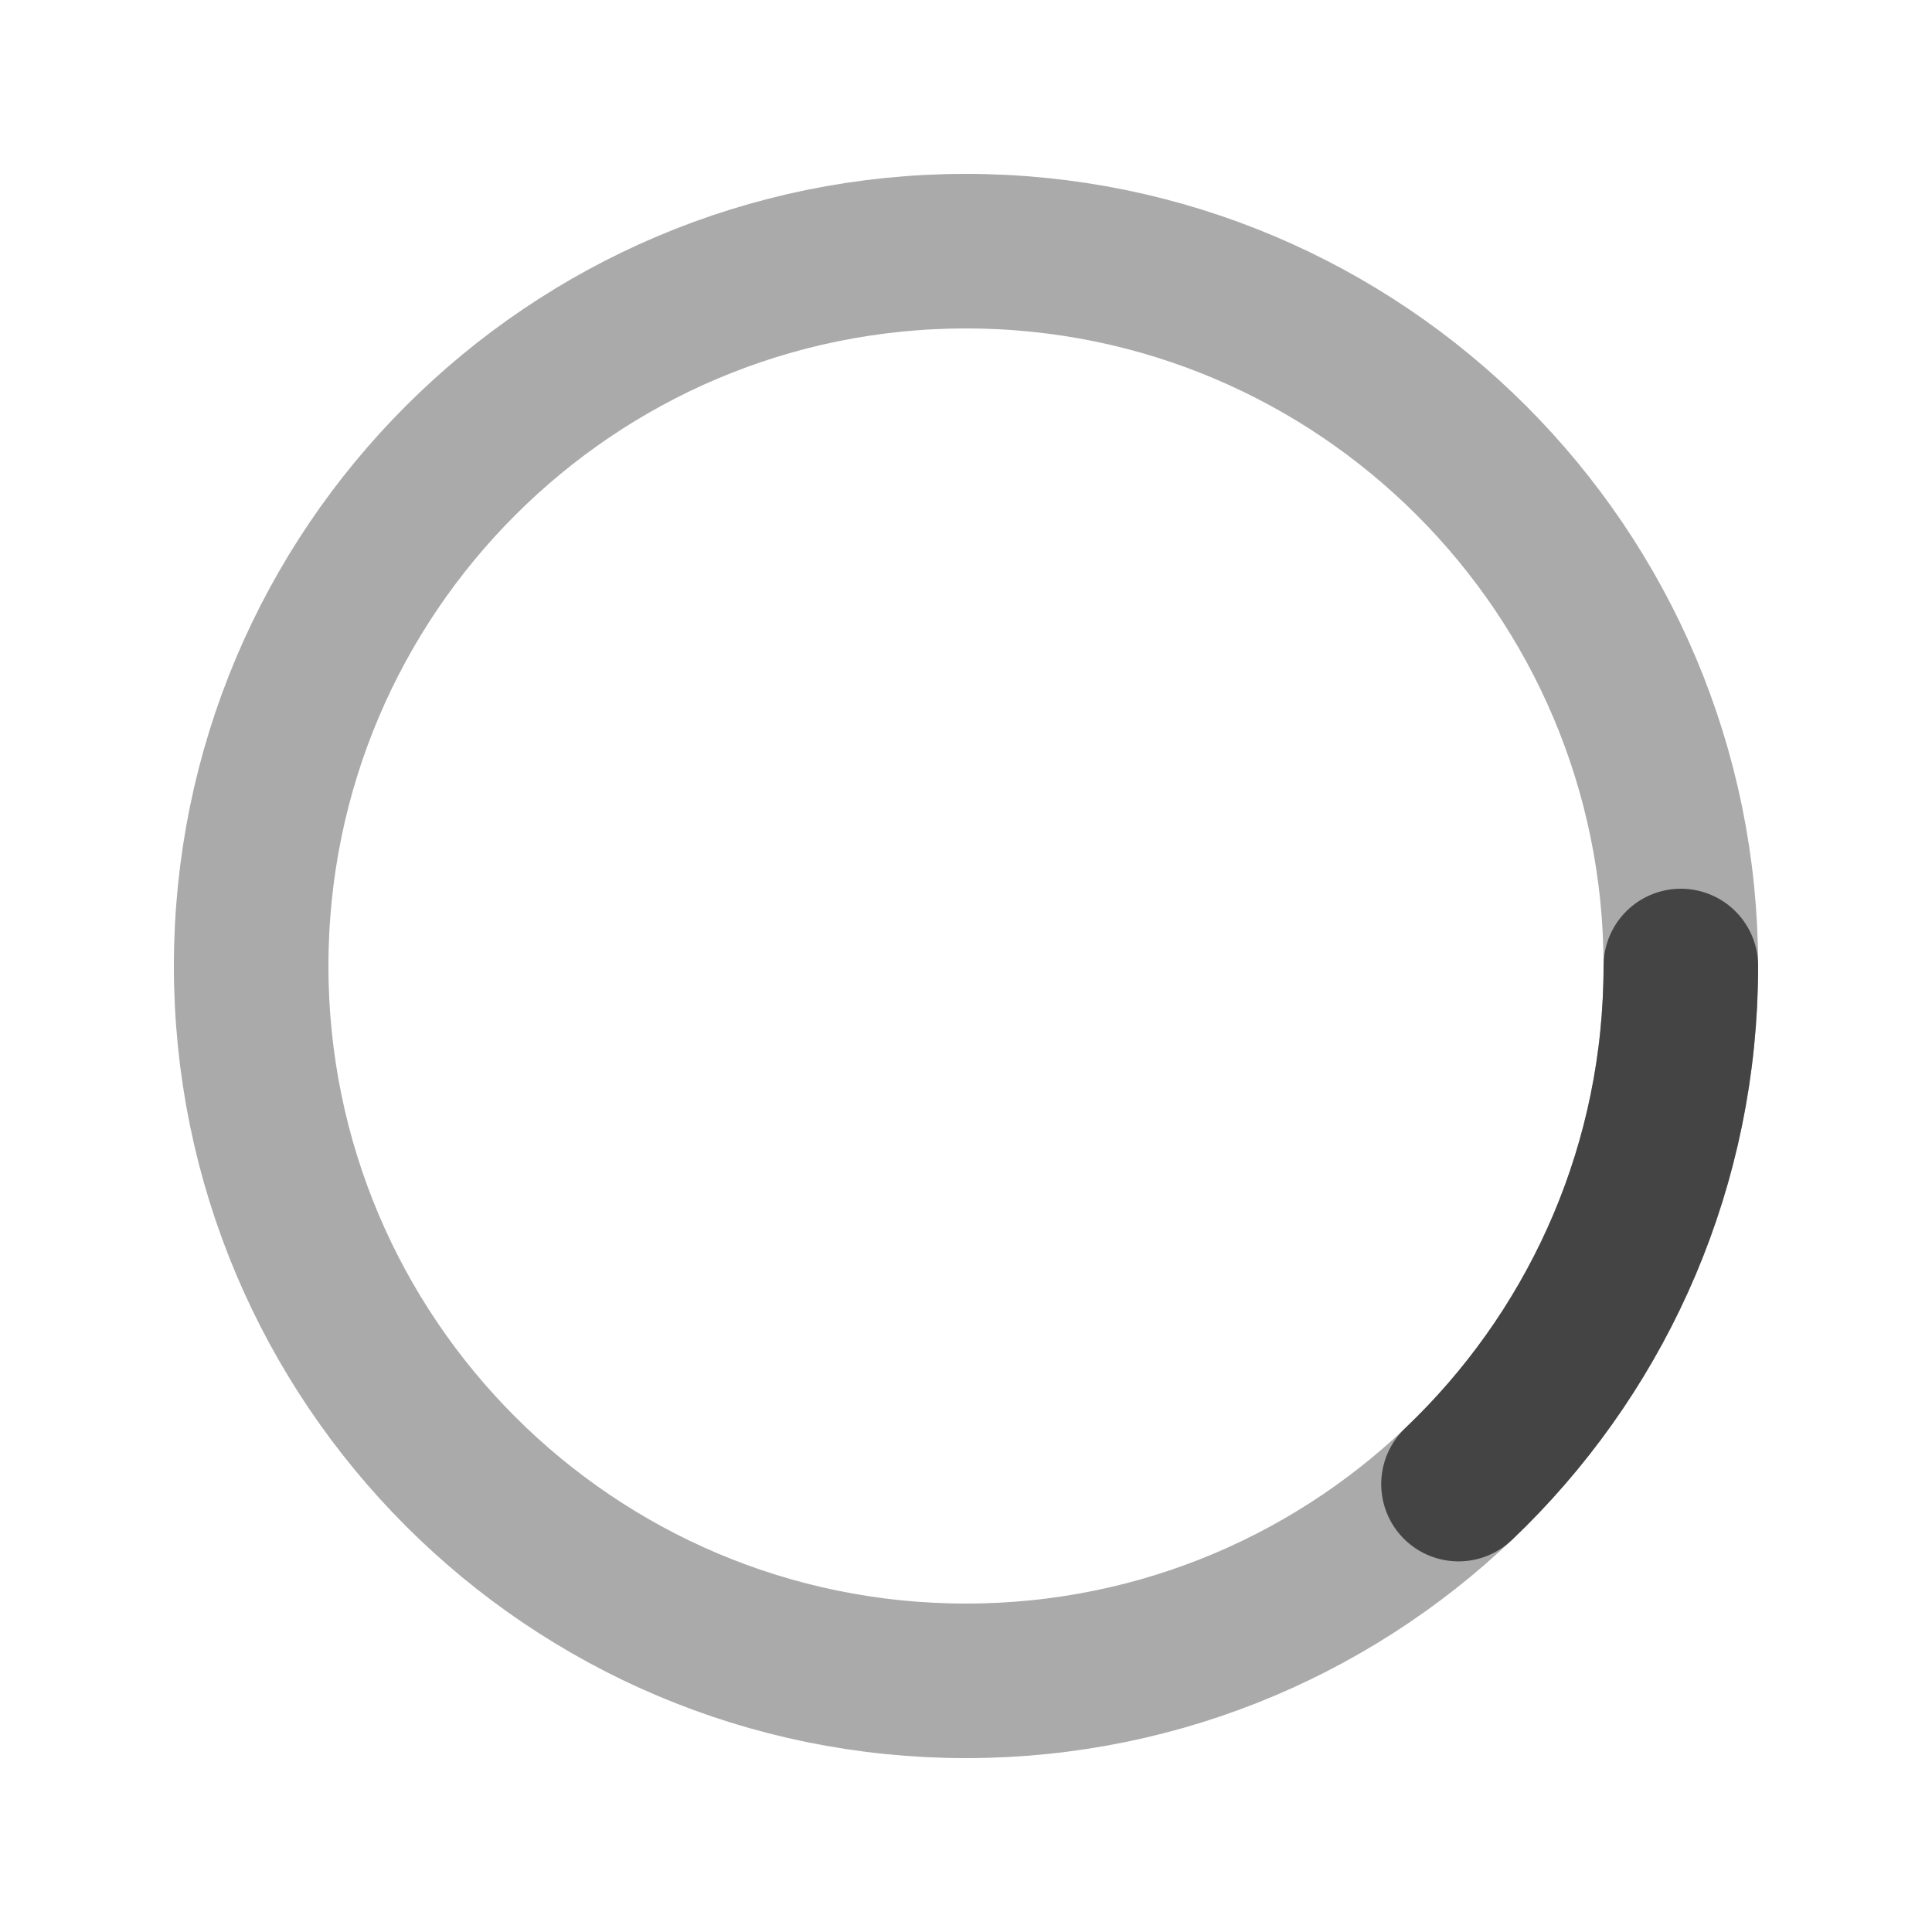
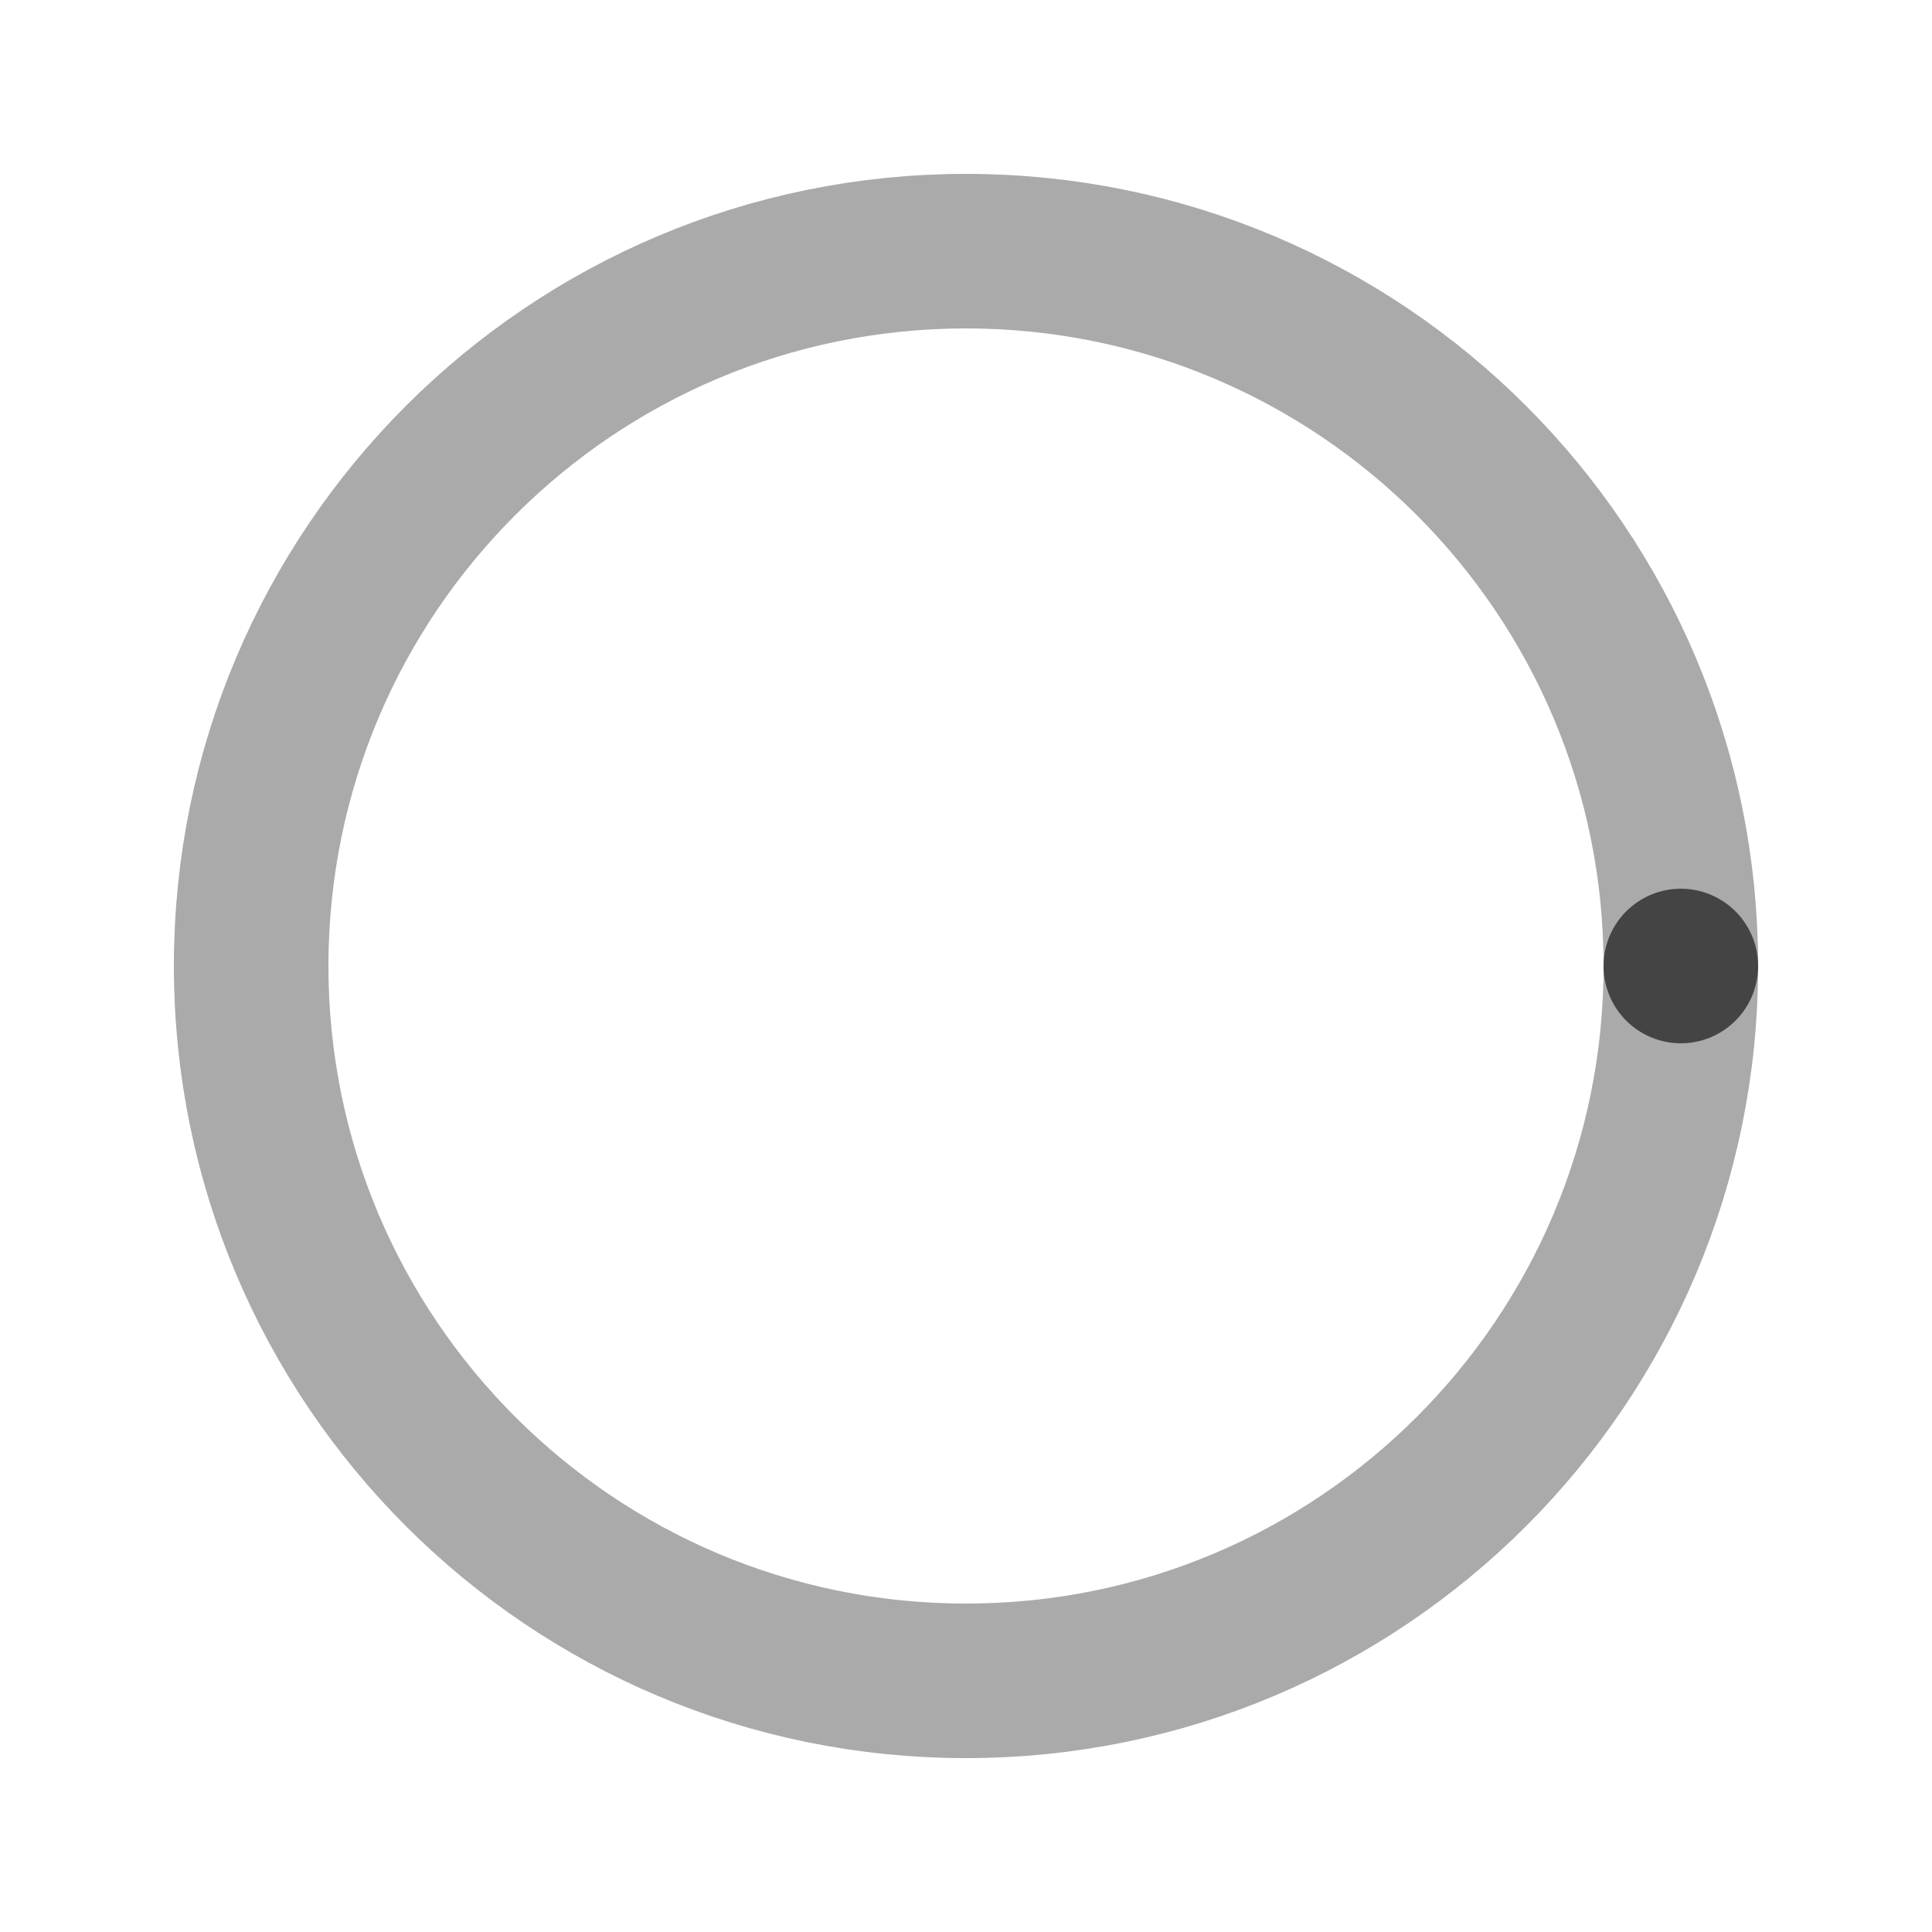
<svg xmlns="http://www.w3.org/2000/svg" version="1.1" id="Layer_1" x="0px" y="0px" viewBox="0 0 100 100" enable-background="new 0 0 100 100" xml:space="preserve">
  <style type="text/css">
		
			@keyframes strokeSize {
- 				0%, 25%,100% { stroke-dasharray:20 300; stroke-dashoffset:-15; }
- 				60% { stroke-dasharray:110 300; stroke-dashoffset:0; stroke:#000; }
+ 				0%, { stroke-dasharray:10 10; stroke-dashoffset:0; }
+ 				45% { stroke-dasharray:160 240; }
+ 				100% { stroke-dasharray:230 240; stroke-dashoffset:-230; }
			}
			@keyframes strokeRotate {
- 				0% { transform:rotate(50deg) }
- 				100% { transform:rotate(-310deg); }
+ 				0% { transform:rotate(0deg) }
+ 				100% { transform:rotate(360deg); }
			}

- 			.obj1 { animation:strokeSize 1s cubic-bezier(.39,0.25,.2,1) infinite; }
- 			.obj-group { animation:strokeRotate 1s cubic-bezier(.57,0,.2,1) infinite; transform-origin:50% 50%; }
+ 			.obj1 { animation:strokeSize 2s cubic-bezier(.39,0.25,.2,1) infinite; }
+ 			.obj-group { animation:strokeRotate 2s cubic-bezier(.57,0,.2,1) infinite; transform-origin:50% 50%; }
		
	</style>
  <circle fill="none" stroke="#aaa" stroke-width="8" stroke-miterlimit="10" cx="50" cy="50" r="37" />
  <g class="obj-group">
-     <circle fill="none" stroke="#444" stroke-width="8" stroke-miterlimit="10" cx="50" cy="50" r="37" class="obj1" stroke-linecap="round" stroke-dasharray="30 300" />
+     <circle fill="none" stroke="#444" stroke-width="8" stroke-miterlimit="10" cx="50" cy="50" r="37" class="obj1" stroke-linecap="round" stroke-dashoffset="0" stroke-dasharray="0 240" />
  </g>
</svg>
